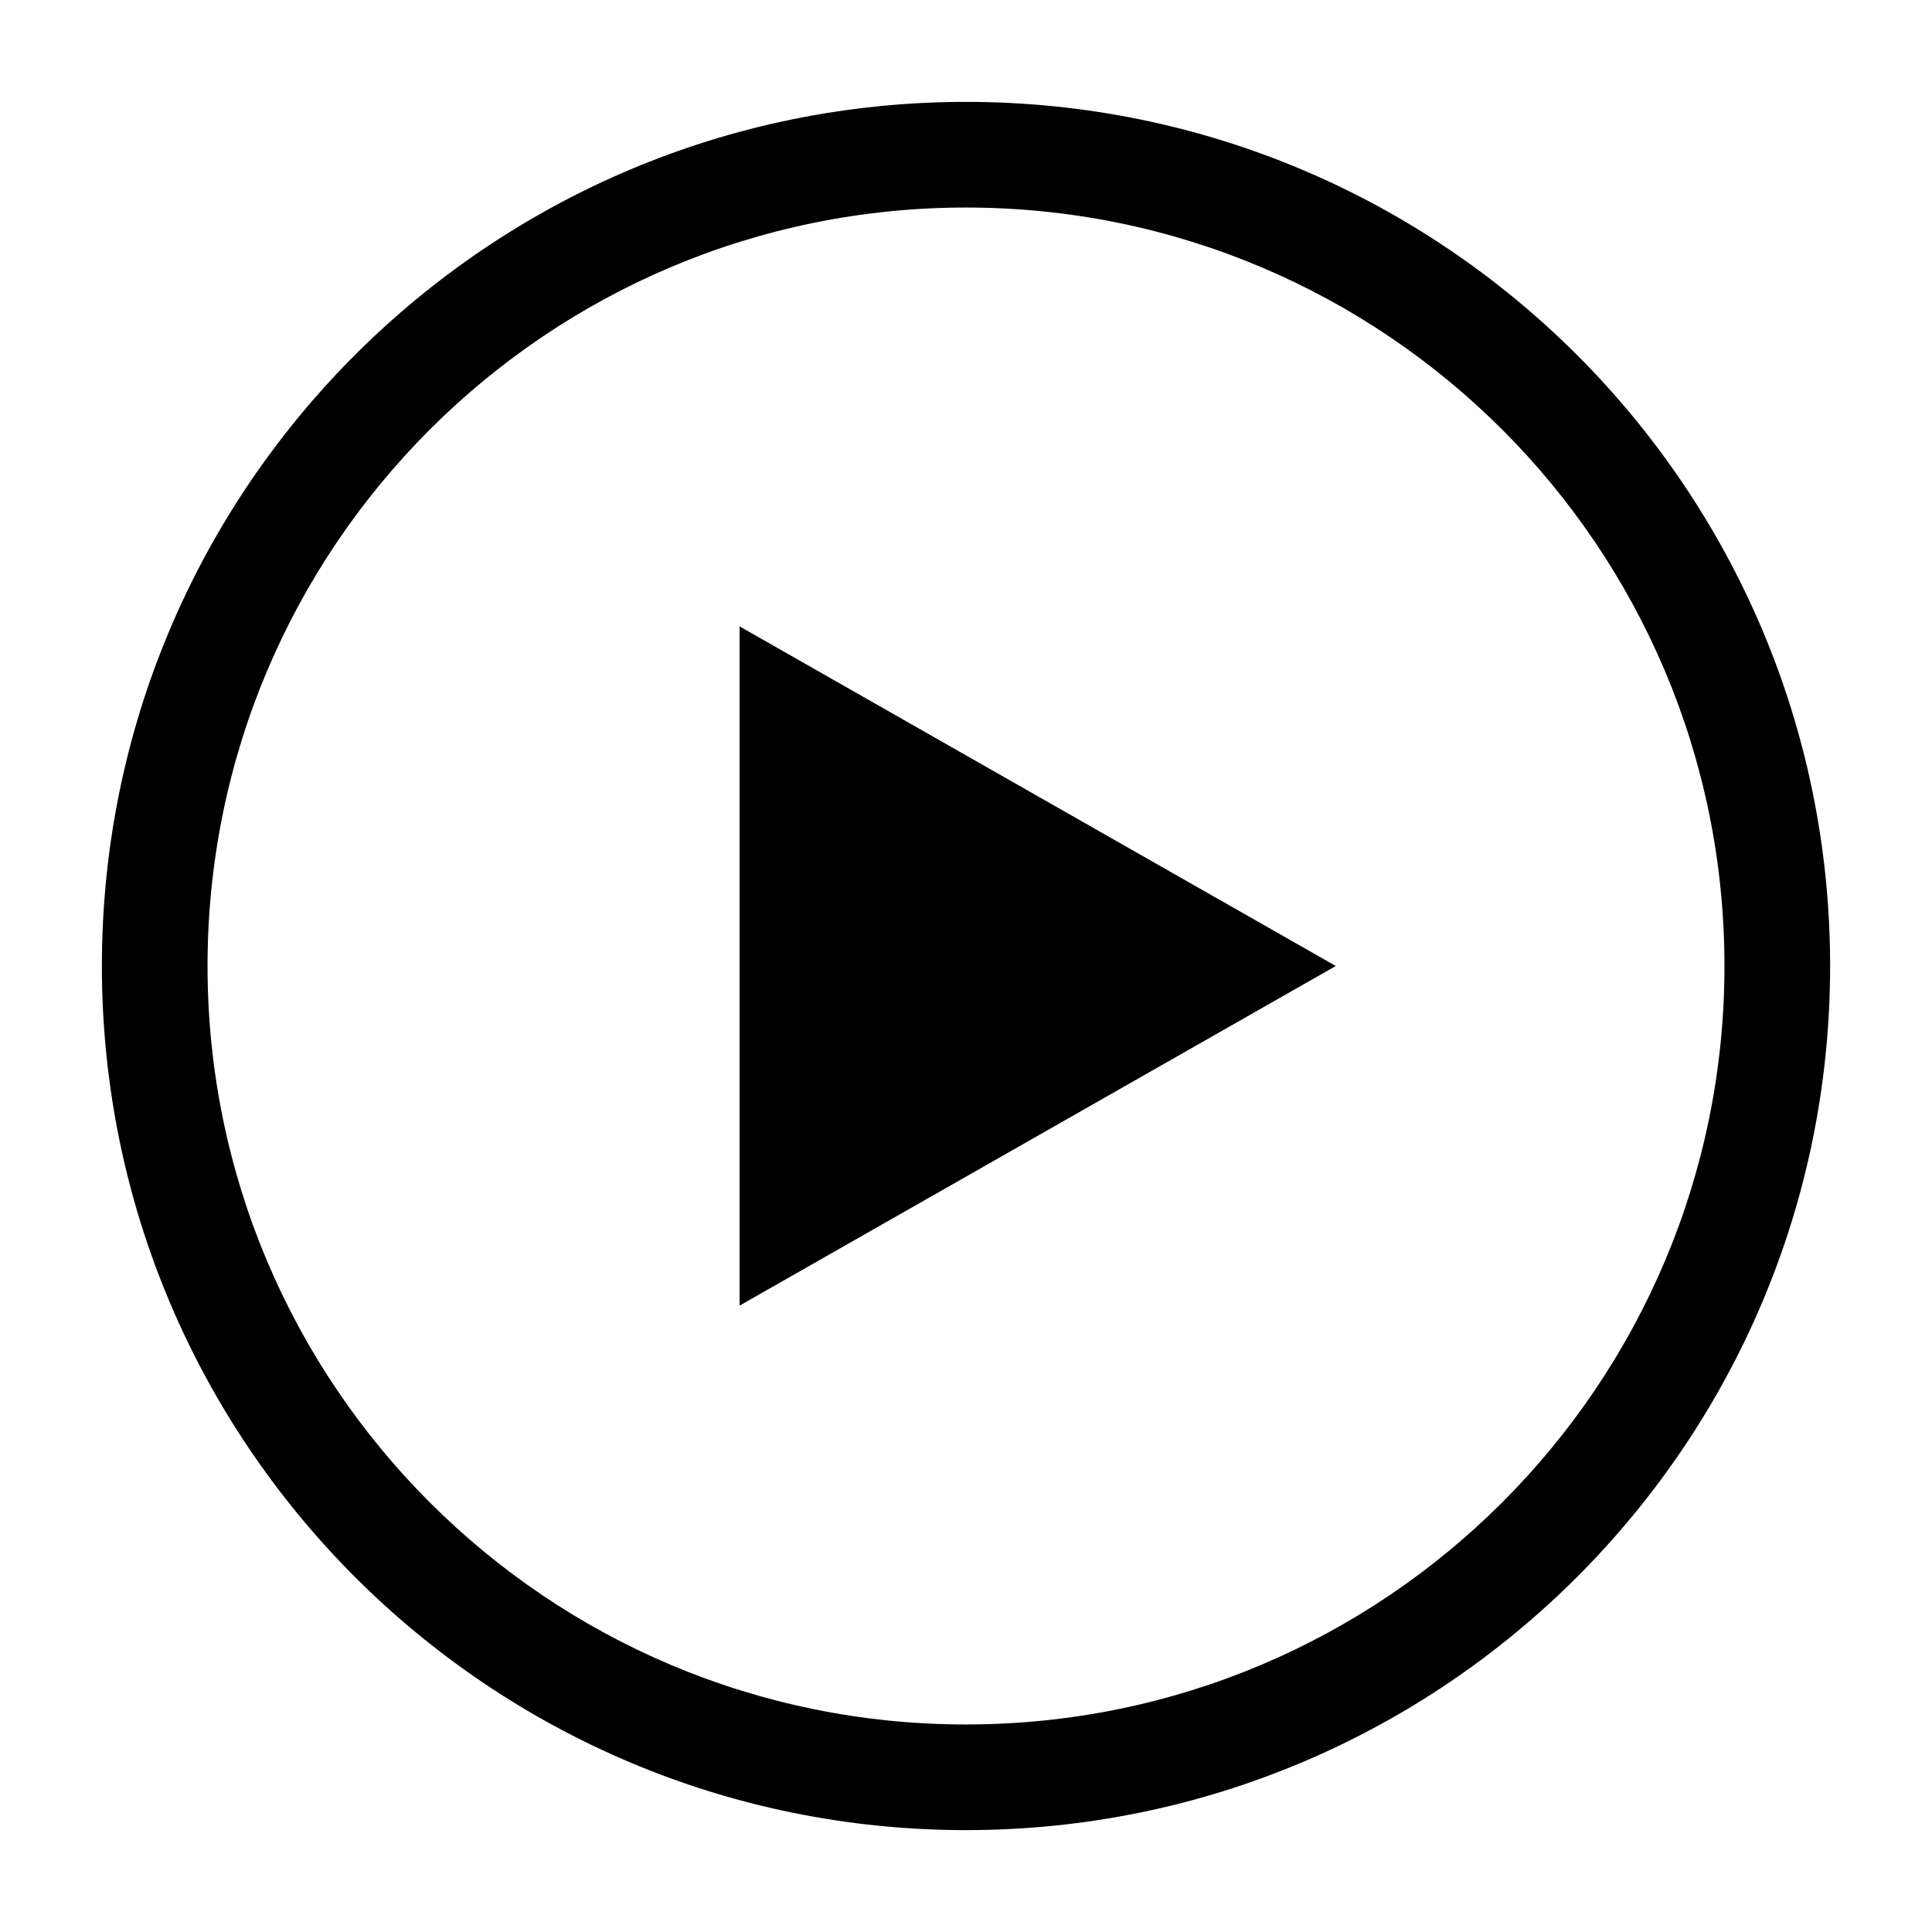
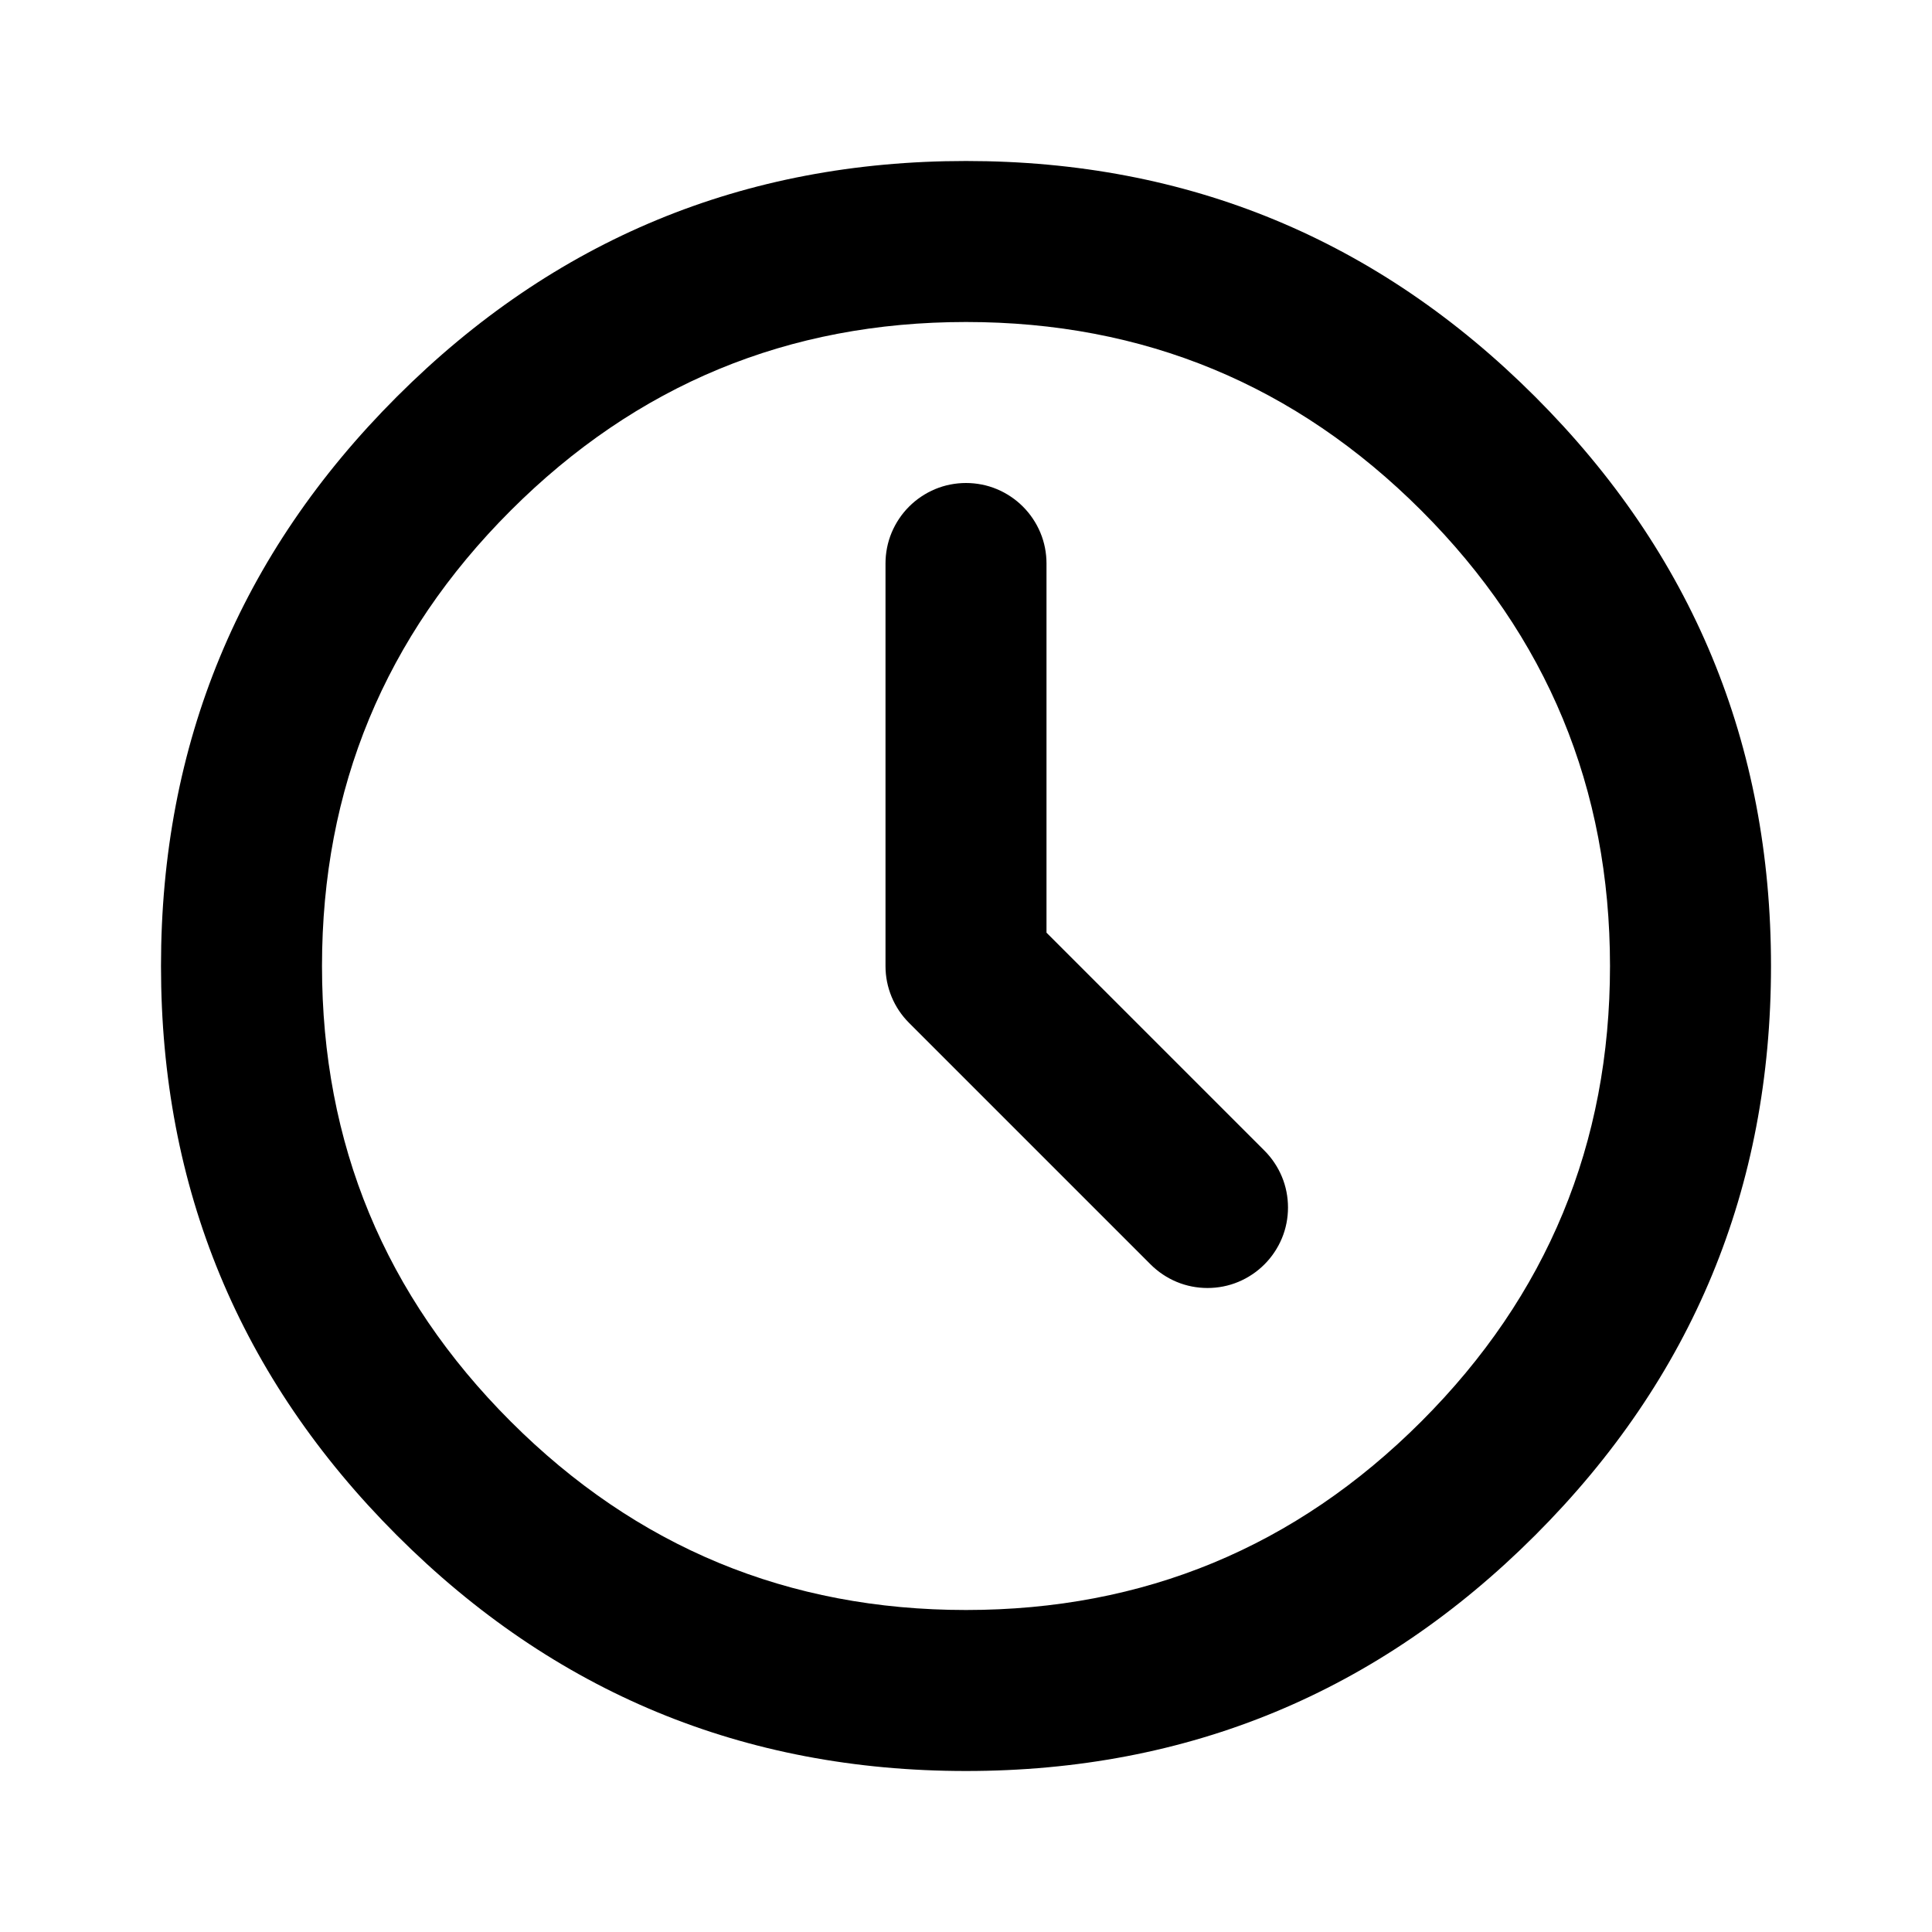
- <svg xmlns="http://www.w3.org/2000/svg" viewBox="0 0 1024 1024">
-   <path d="M512 54 C764.946 54 970 259.054 970 512 C970 764.946 764.946 970 512 970 C259.054 970 54 764.946 54 512 C54 259.054 259.054 54 512 54ZM512 110 C289.982 110 110 289.982 110 512 C110 734.018 289.982 914 512 914 C734.018 914 914 734.018 914 512 C914 289.982 734.018 110 512 110Z M392 332L392 692L708 512Z" fill="#000000" />
+ <svg xmlns="http://www.w3.org/2000/svg" viewBox="0 0 24 24">
+   <path d="M13 7L13 12L12 12L12.707 11.293L15.707 14.293Q15.777 14.363 15.831 14.444Q15.886 14.526 15.924 14.617Q15.962 14.708 15.981 14.805Q16 14.902 16 15Q16 15.098 15.981 15.195Q15.962 15.292 15.924 15.383Q15.886 15.474 15.831 15.556Q15.777 15.637 15.707 15.707Q15.637 15.777 15.556 15.831Q15.474 15.886 15.383 15.924Q15.292 15.962 15.195 15.981Q15.098 16 15 16Q14.902 16 14.805 15.981Q14.708 15.962 14.617 15.924Q14.526 15.886 14.444 15.831Q14.363 15.777 14.293 15.707L11.293 12.707Q11.152 12.566 11.076 12.383Q11 12.199 11 12L11 7Q11 6.902 11.019 6.805Q11.038 6.708 11.076 6.617Q11.114 6.526 11.169 6.444Q11.223 6.363 11.293 6.293Q11.363 6.223 11.444 6.169Q11.526 6.114 11.617 6.076Q11.708 6.038 11.805 6.019Q11.902 6 12 6Q12.098 6 12.195 6.019Q12.292 6.038 12.383 6.076Q12.474 6.114 12.556 6.169Q12.637 6.223 12.707 6.293Q12.777 6.363 12.831 6.444Q12.886 6.526 12.924 6.617Q12.962 6.708 12.981 6.805Q13 6.902 13 7ZM22 12Q22 16.142 19.071 19.071Q16.142 22 12 22Q7.858 22 4.929 19.071Q2 16.142 2 12Q2 7.858 4.929 4.929Q7.858 2 12 2Q16.142 2 19.071 4.929Q22 7.858 22 12ZM20 12Q20 8.686 17.657 6.343Q15.314 4 12 4Q8.686 4 6.343 6.343Q4 8.686 4 12Q4 15.314 6.343 17.657Q8.686 20 12 20Q15.314 20 17.657 17.657Q20 15.314 20 12Z" fill="currentColor" />
</svg>
